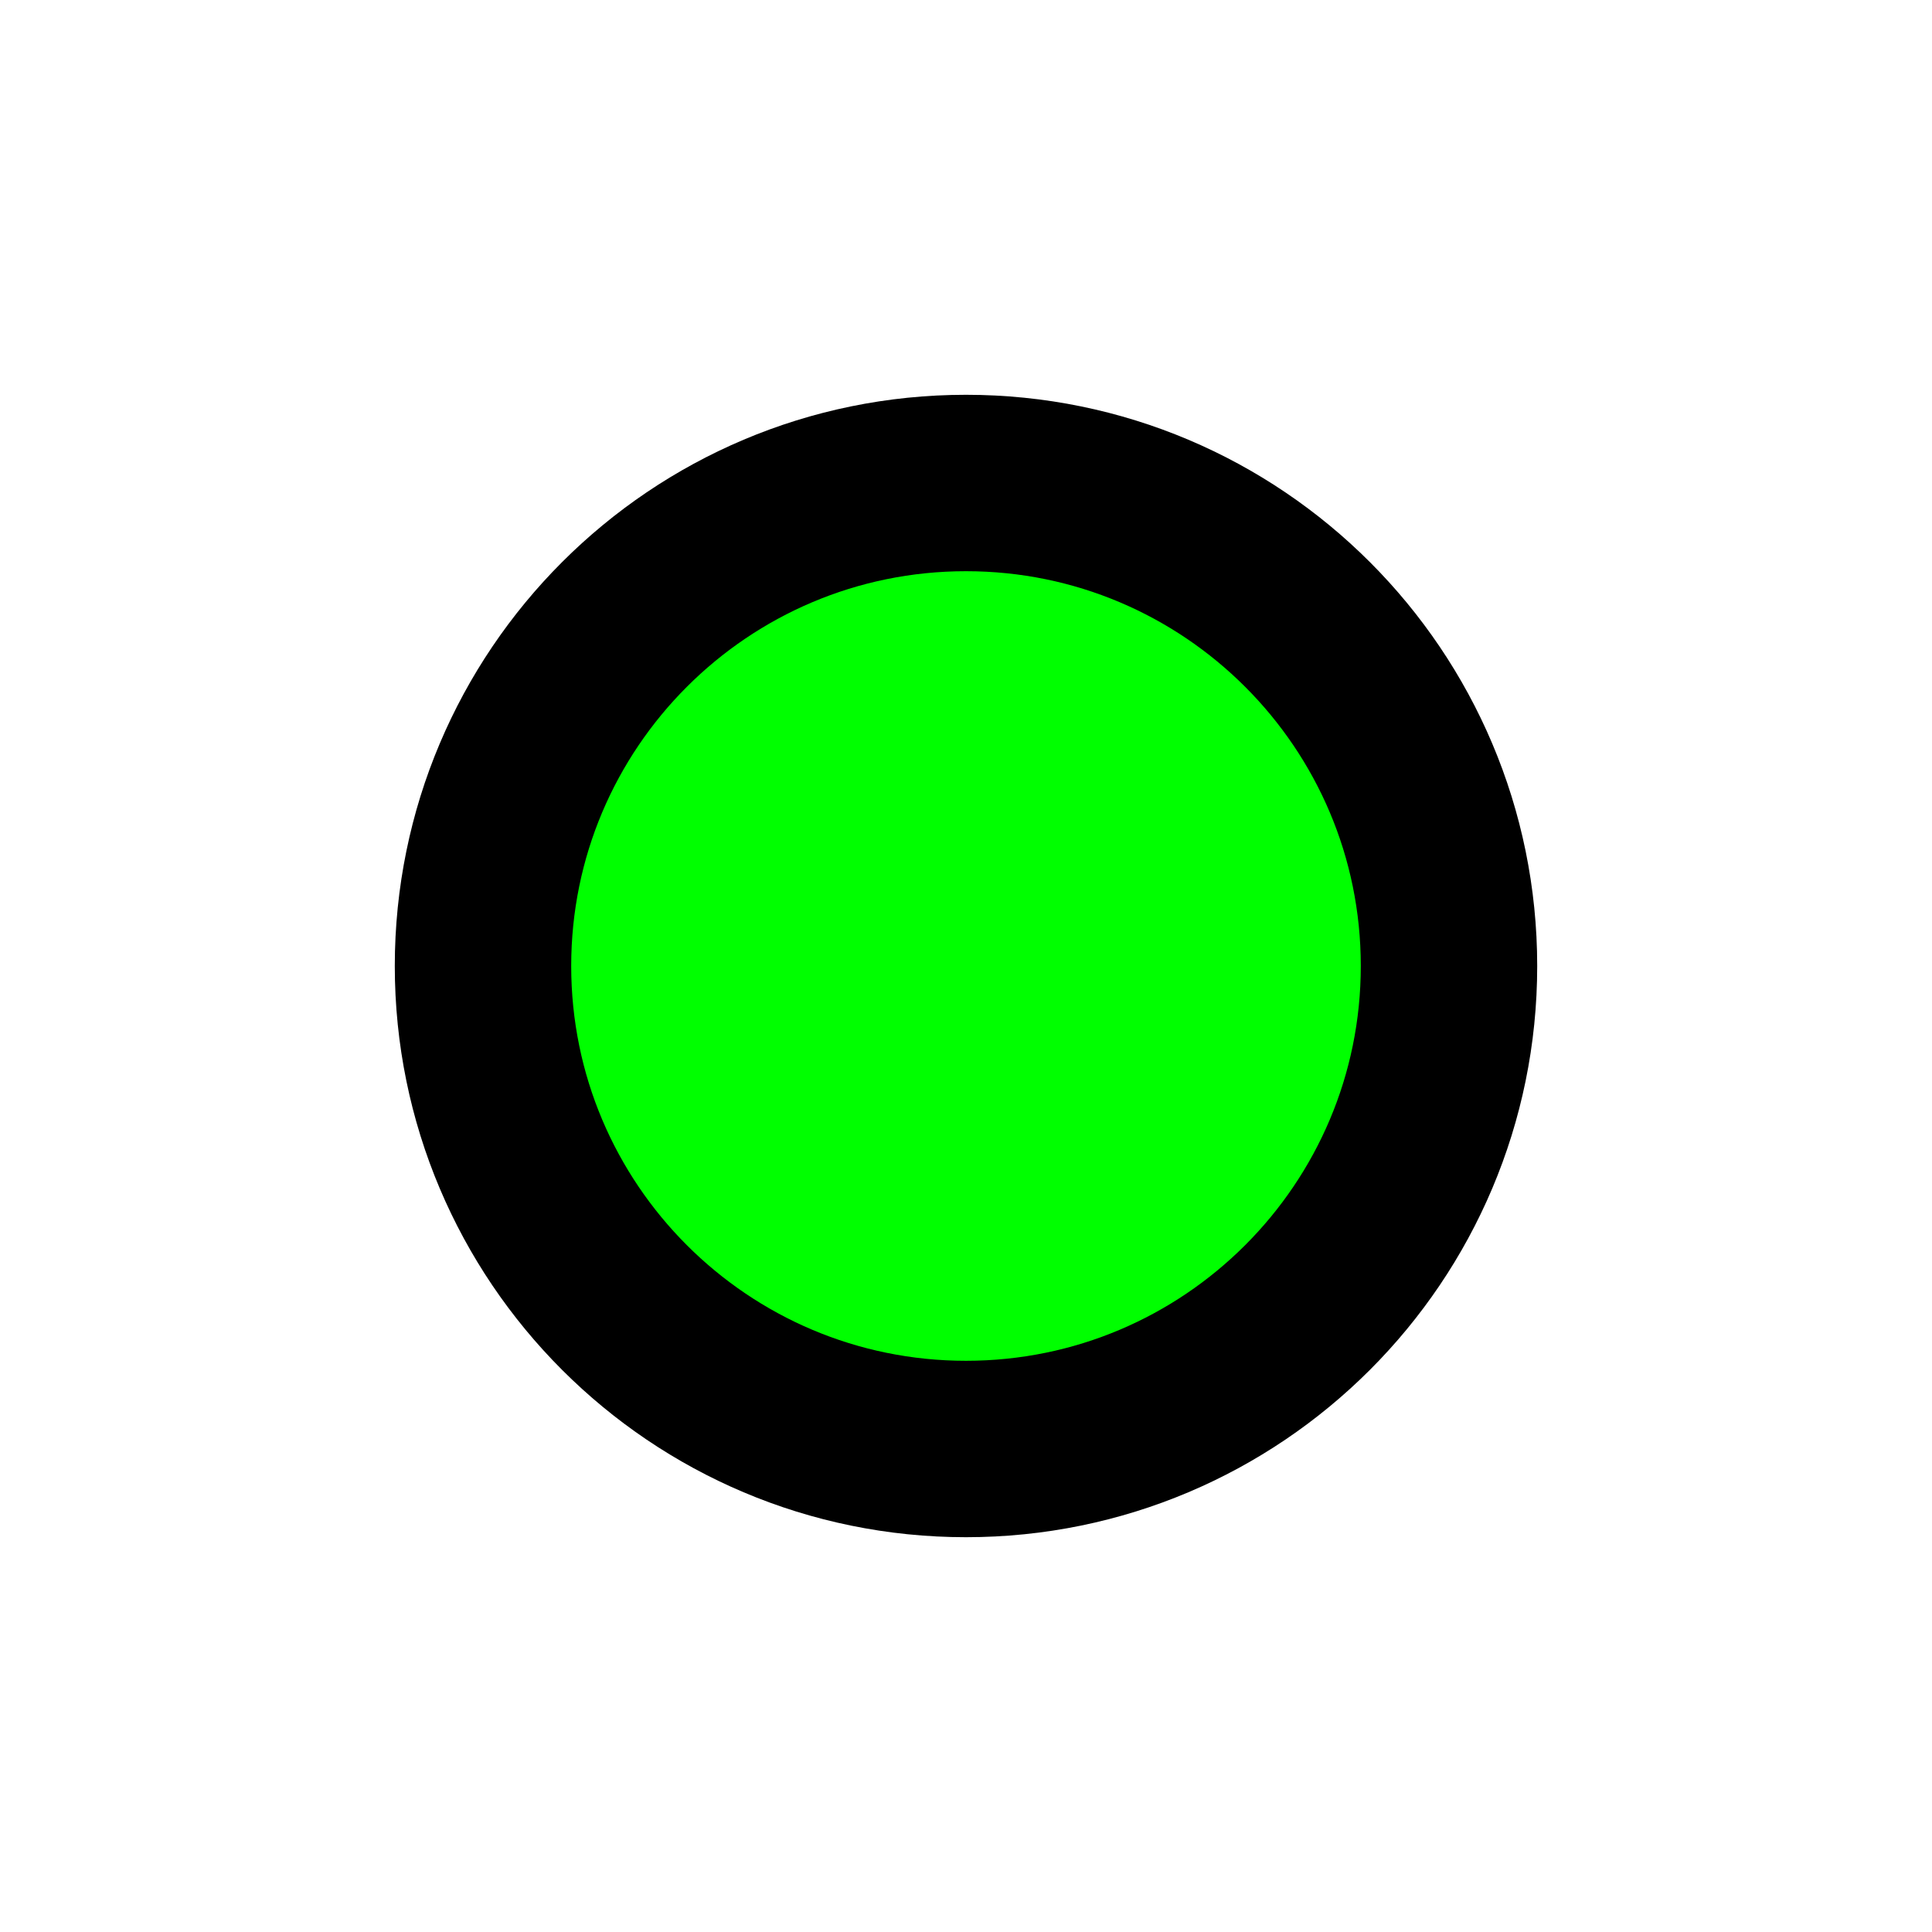
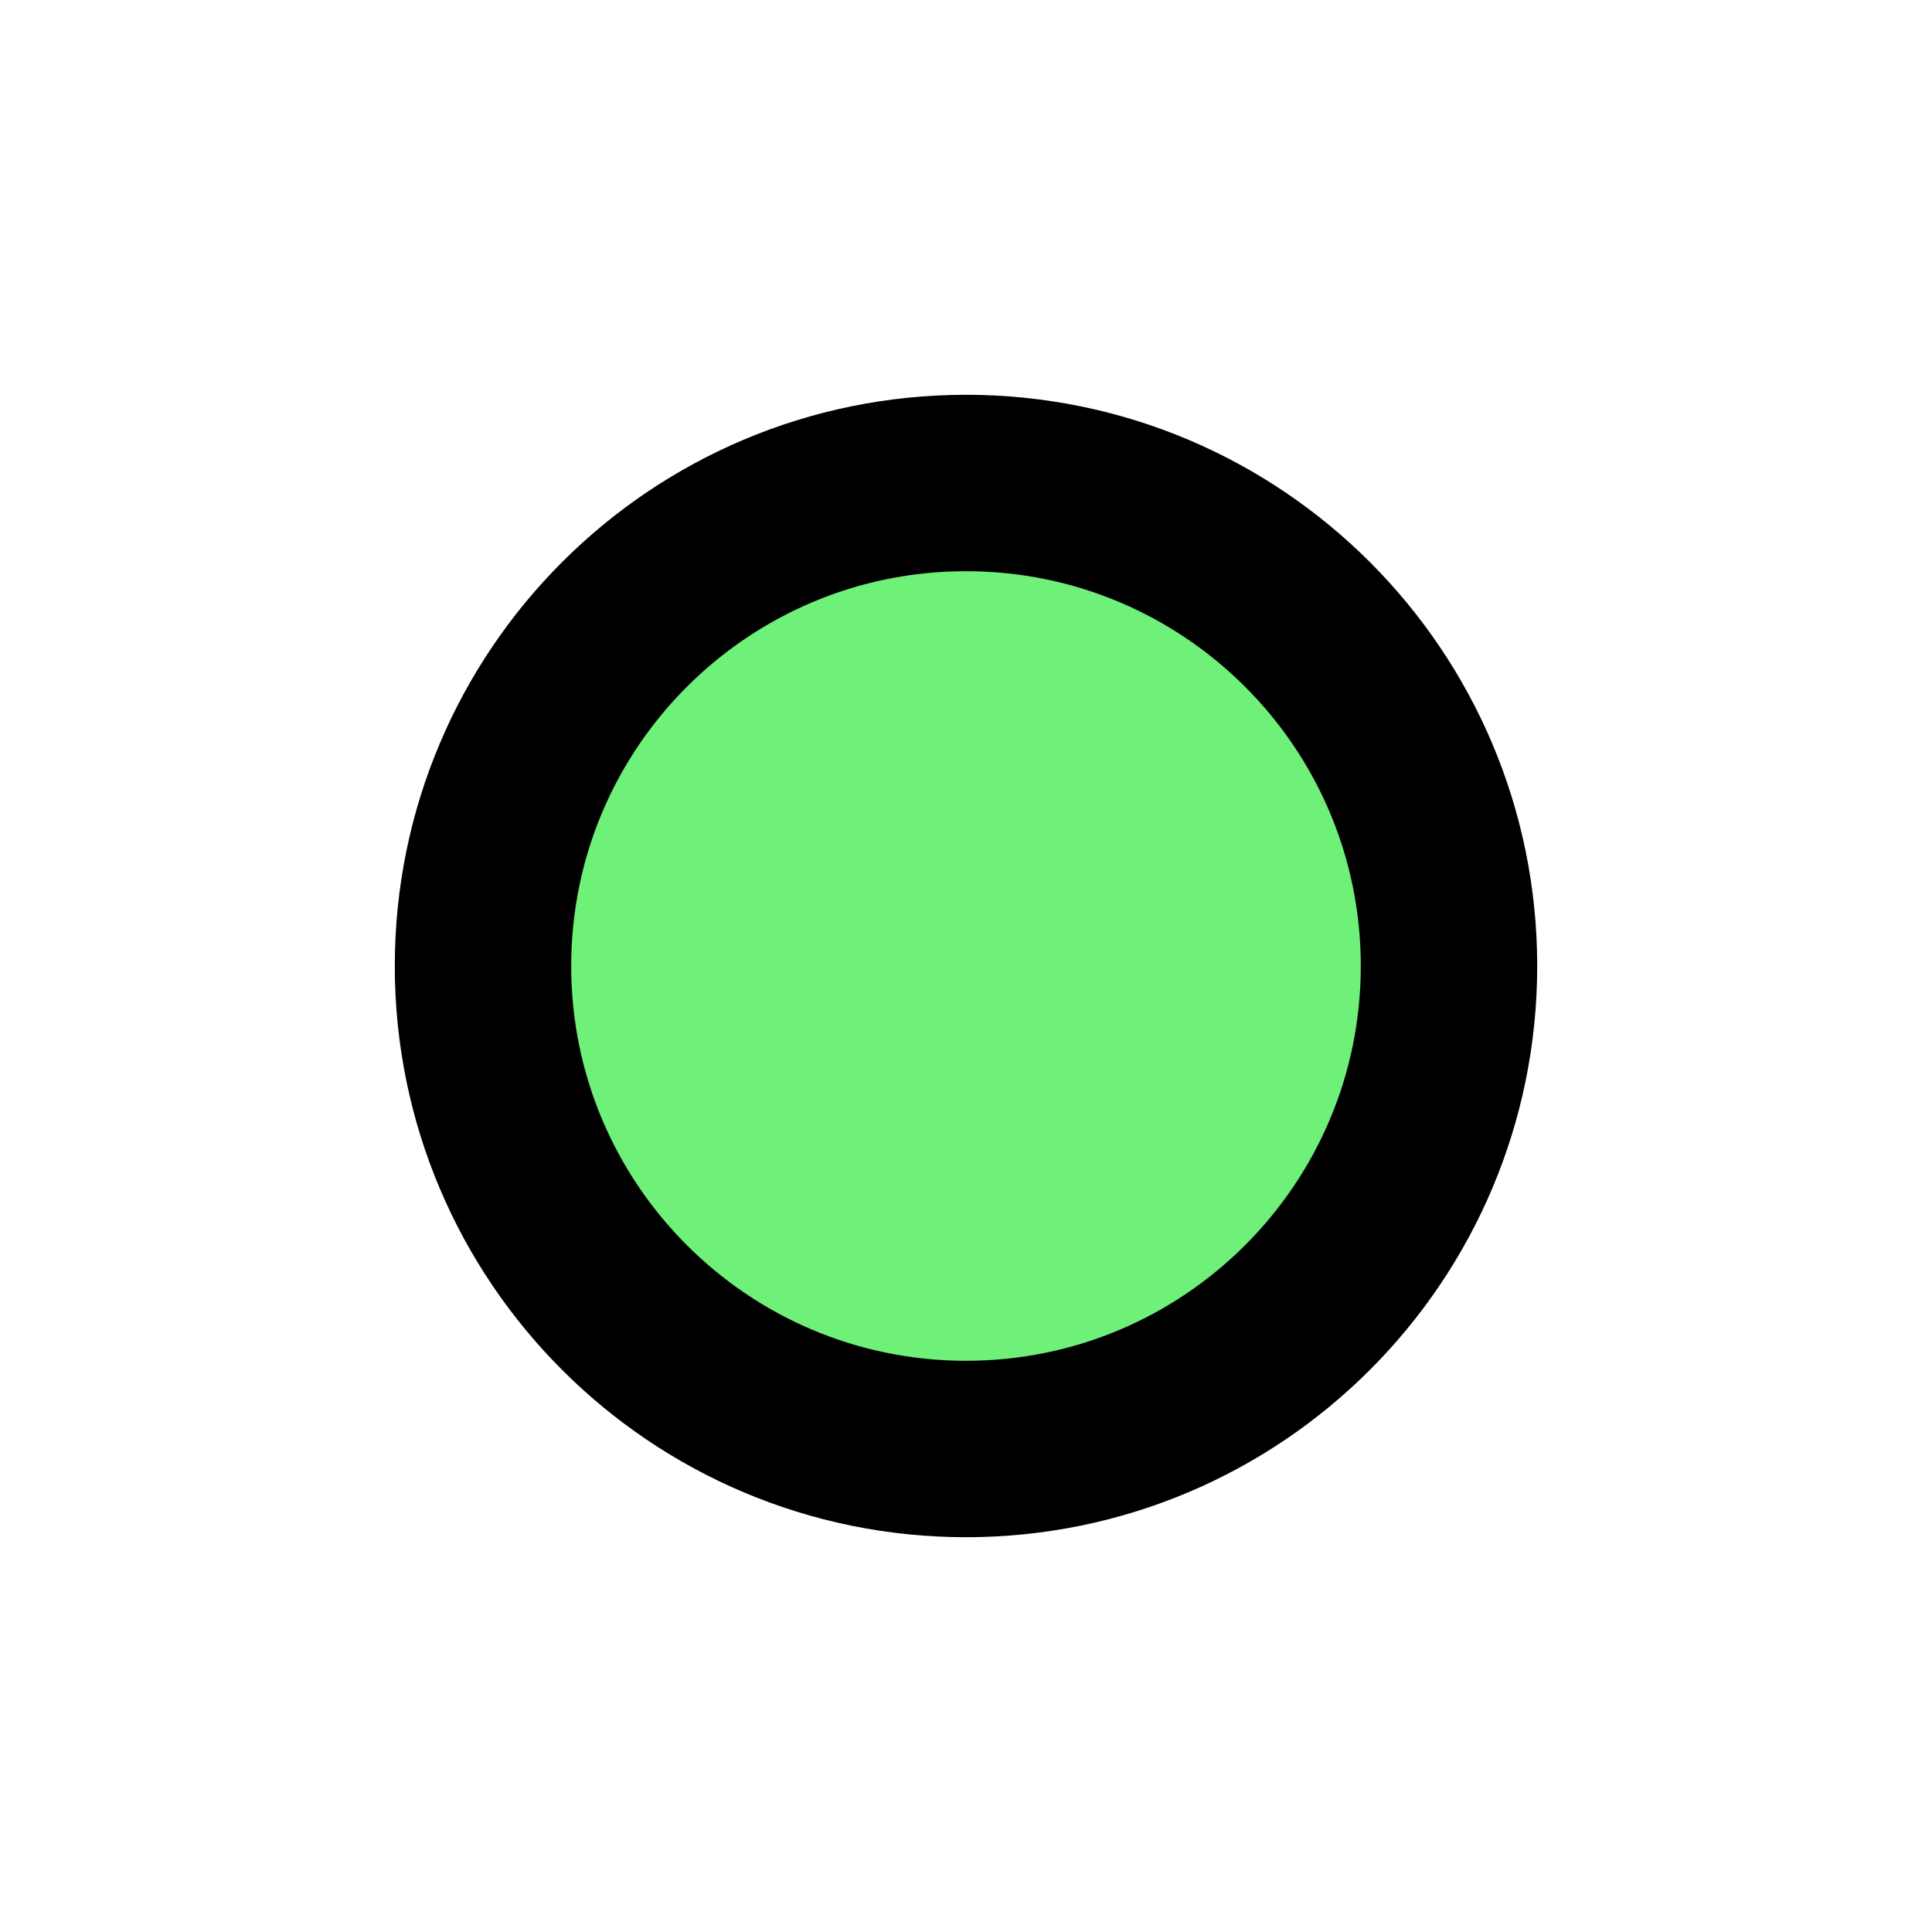
<svg xmlns="http://www.w3.org/2000/svg" width="100mm" height="100mm" viewBox="0 0 100 100" version="1.1" id="svg8">
  <defs id="defs2" />
  <g id="layer1" transform="translate(-42.07209,-37.26123)">
-     <circle style="fill:#00ff00;fill-opacity:1;fill-rule:evenodd;stroke:#000000;stroke-width:9.131;stroke-opacity:1;stroke-miterlimit:4;stroke-dasharray:none" id="path867" cx="92.072" cy="87.261" r="25" />
+     <circle style="fill:#6ef079;fill-opacity:1;fill-rule:evenodd;stroke:#000000;stroke-width:9.131;stroke-opacity:1;stroke-miterlimit:4;stroke-dasharray:none" id="path867" cx="92.072" cy="87.261" r="25" />
  </g>
</svg>
